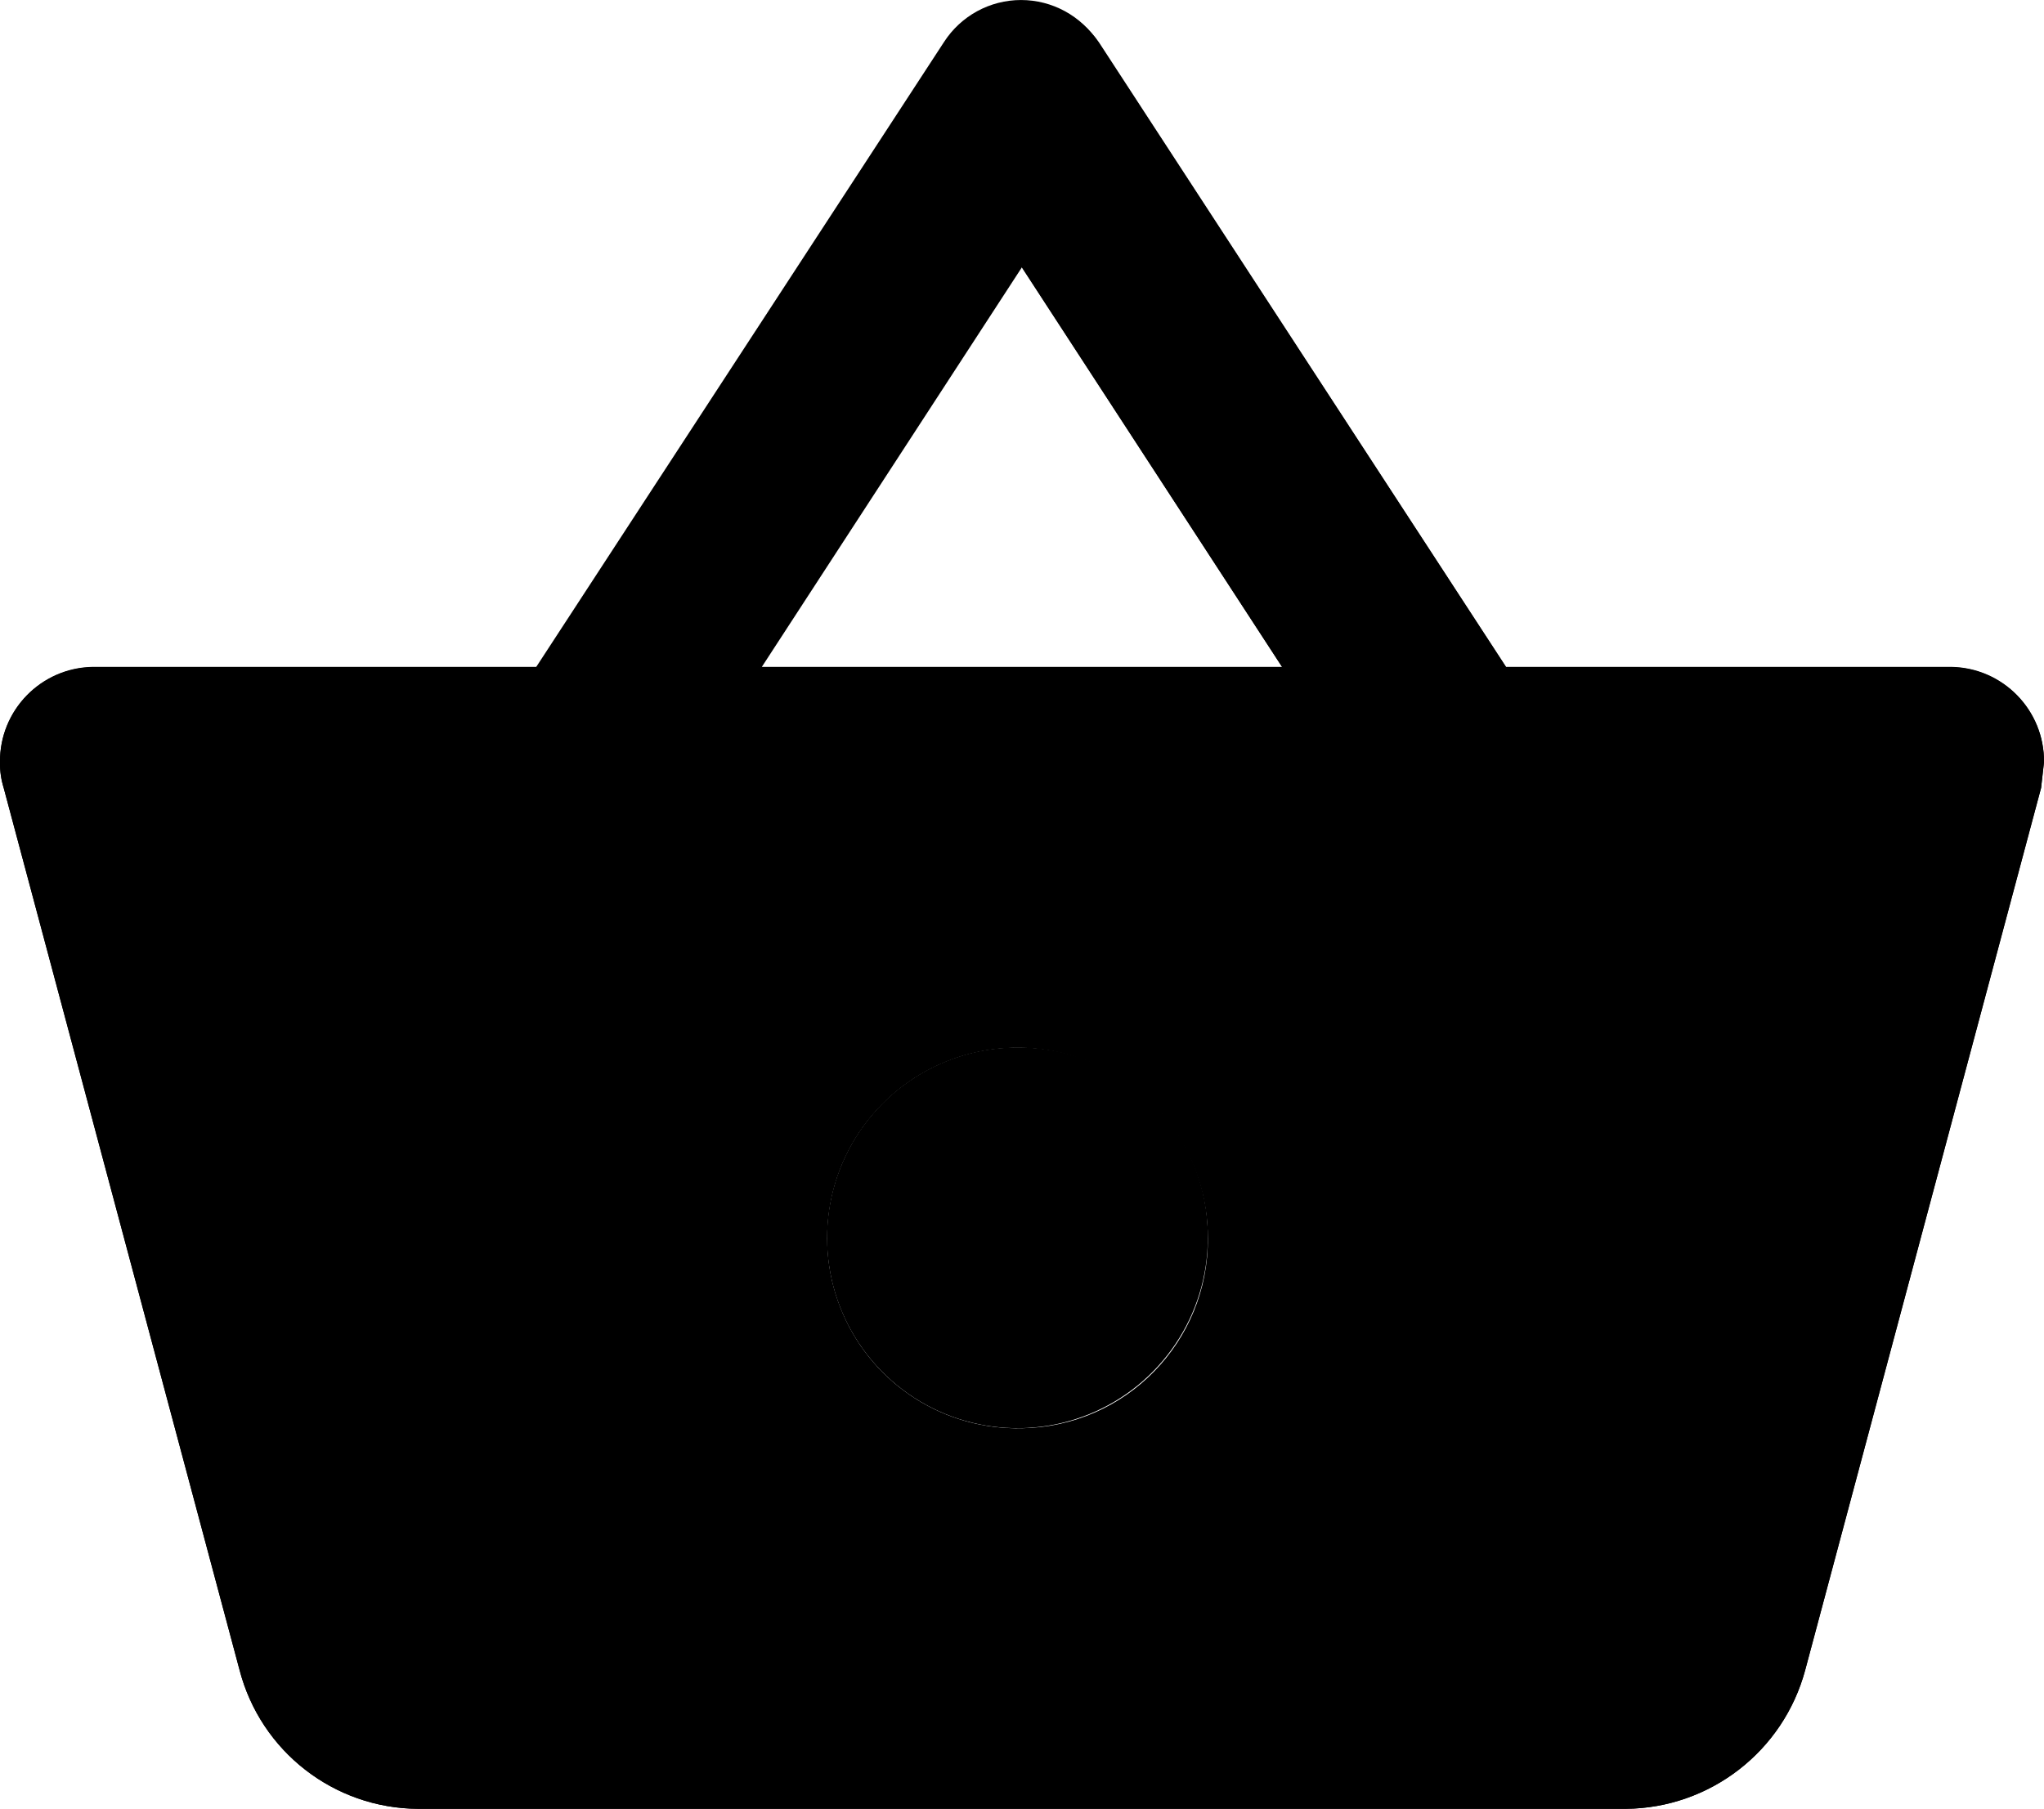
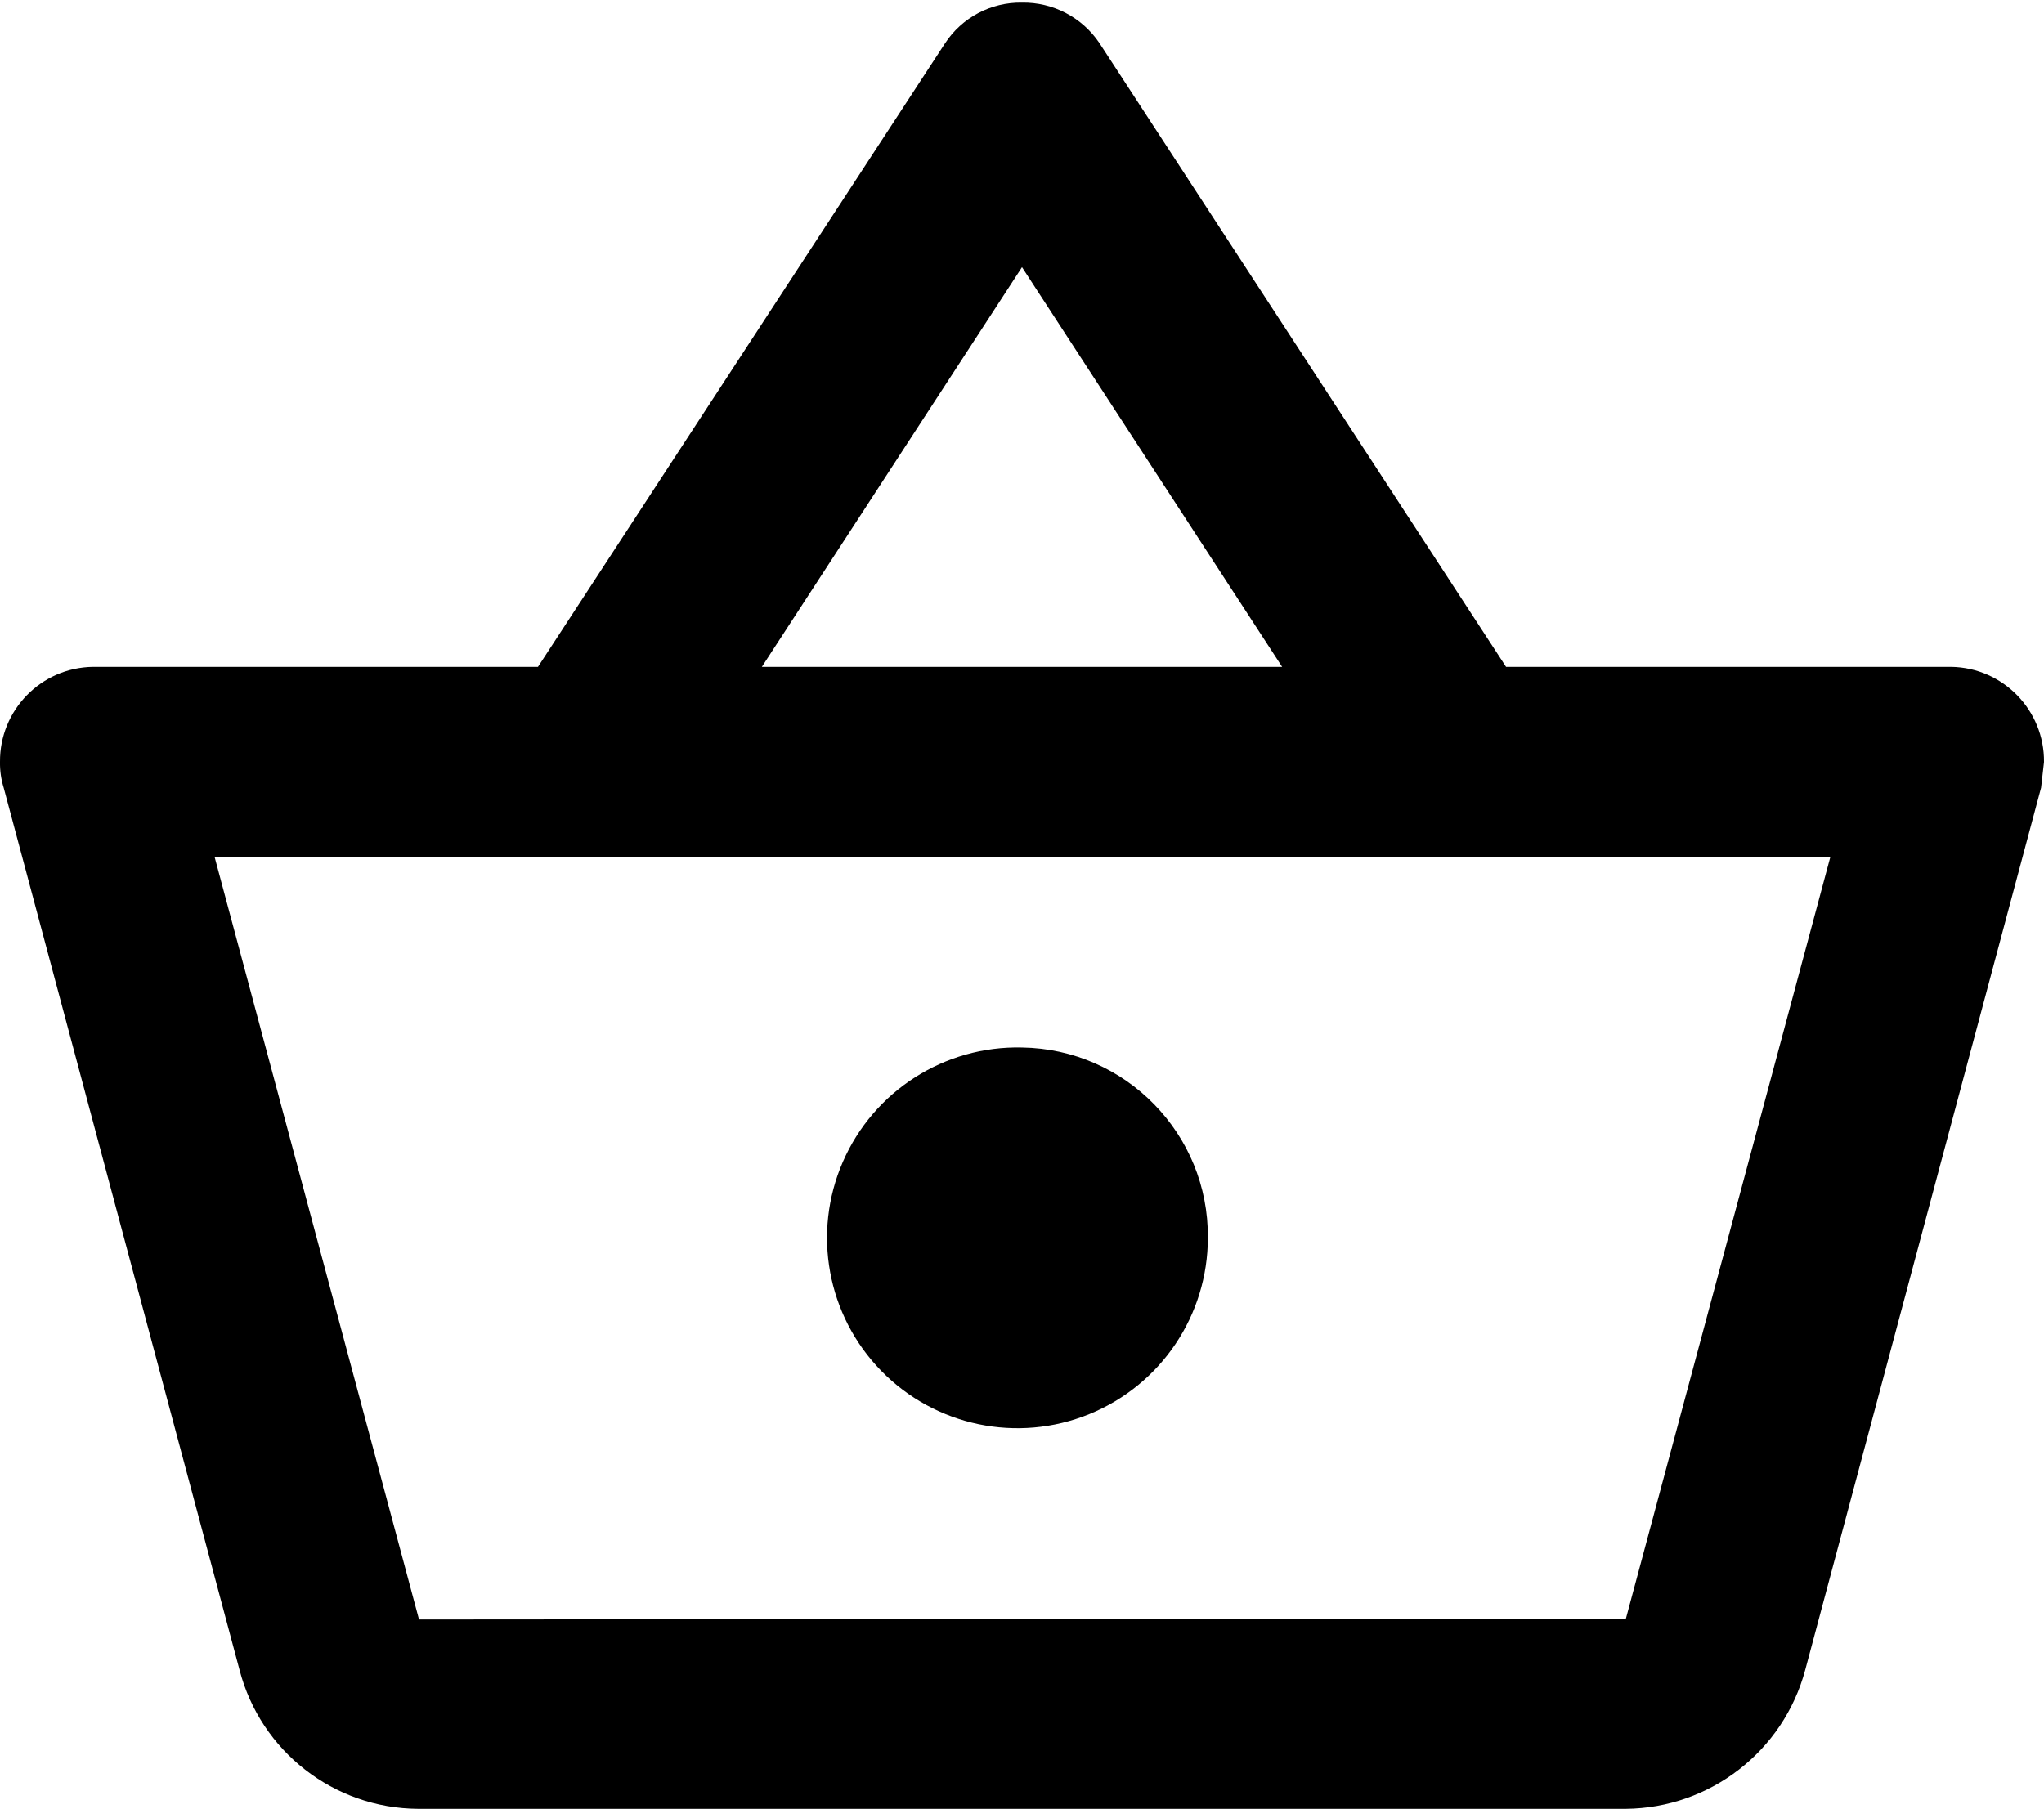
<svg width="26" height="23.013" viewBox="0 0 26 23.013">
  <g transform="translate(-511 -959.987)">
-     <path d="M25.818,10.475H20.157L14.969,2.523a1.166,1.166,0,0,0-1.962,0L7.819,10.475H2.182A1.2,1.2,0,0,0,1,11.686a1.042,1.042,0,0,0,.047.327l3,11.22A2.36,2.36,0,0,0,6.318,25H21.682a2.384,2.384,0,0,0,2.281-1.767l3-11.22L27,11.686A1.2,1.2,0,0,0,25.818,10.475Zm-11.83-5.1,3.321,5.1H10.667ZM14,20.158a2.421,2.421,0,1,1,2.364-2.421A2.4,2.4,0,0,1,14,20.158Z" transform="translate(510 958)" />
    <path d="M25.818,10.471H20.157L14.981,2.529A1.164,1.164,0,0,0,14,2.02a1.147,1.147,0,0,0-.981.521l-5.176,7.93H2.182A1.2,1.2,0,0,0,1,11.682a1.043,1.043,0,0,0,.047.327l3,11.224A2.36,2.36,0,0,0,6.318,25H21.682a2.385,2.385,0,0,0,2.281-1.768l3-11.224L27,11.682A1.2,1.2,0,0,0,25.818,10.471ZM14,5.386l3.309,5.085H10.691Zm7.682,17.193L6.33,22.591l-2.6-9.7H24.282ZM14,15.314a2.422,2.422,0,1,0,2.364,2.421A2.4,2.4,0,0,0,14,15.314Z" transform="translate(510 958)" fill="#000" />
  </g>
</svg>
